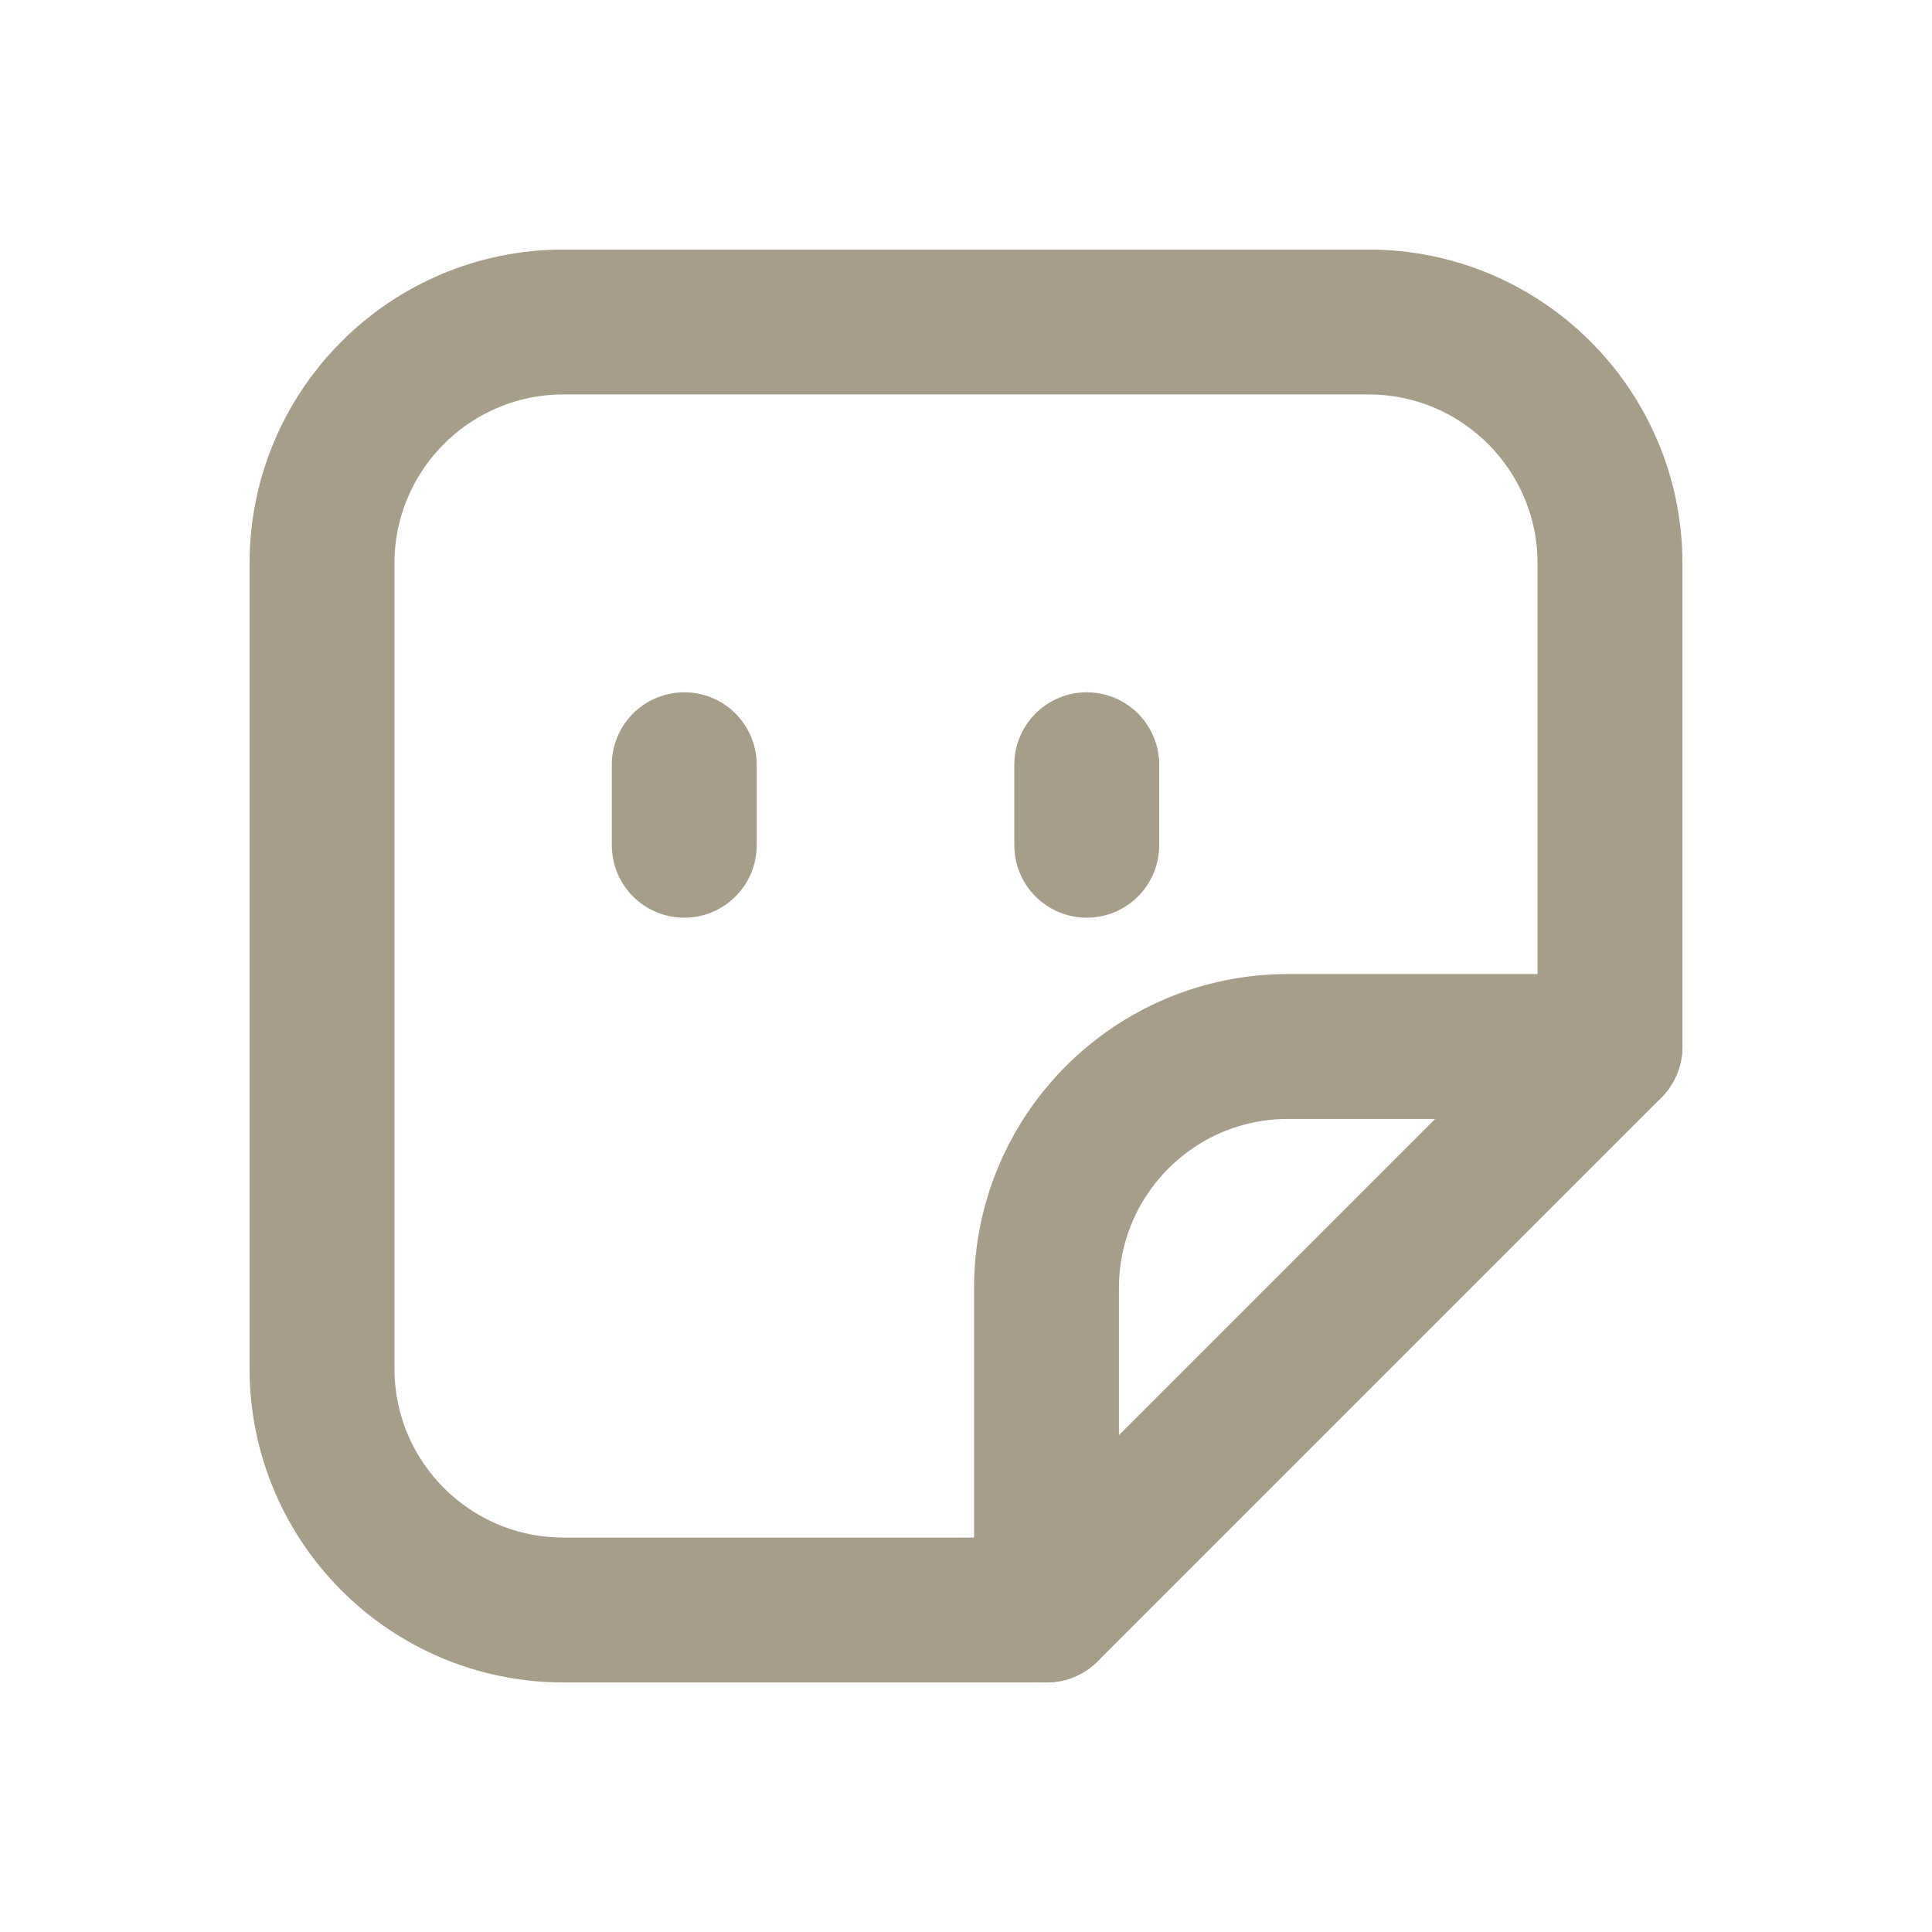
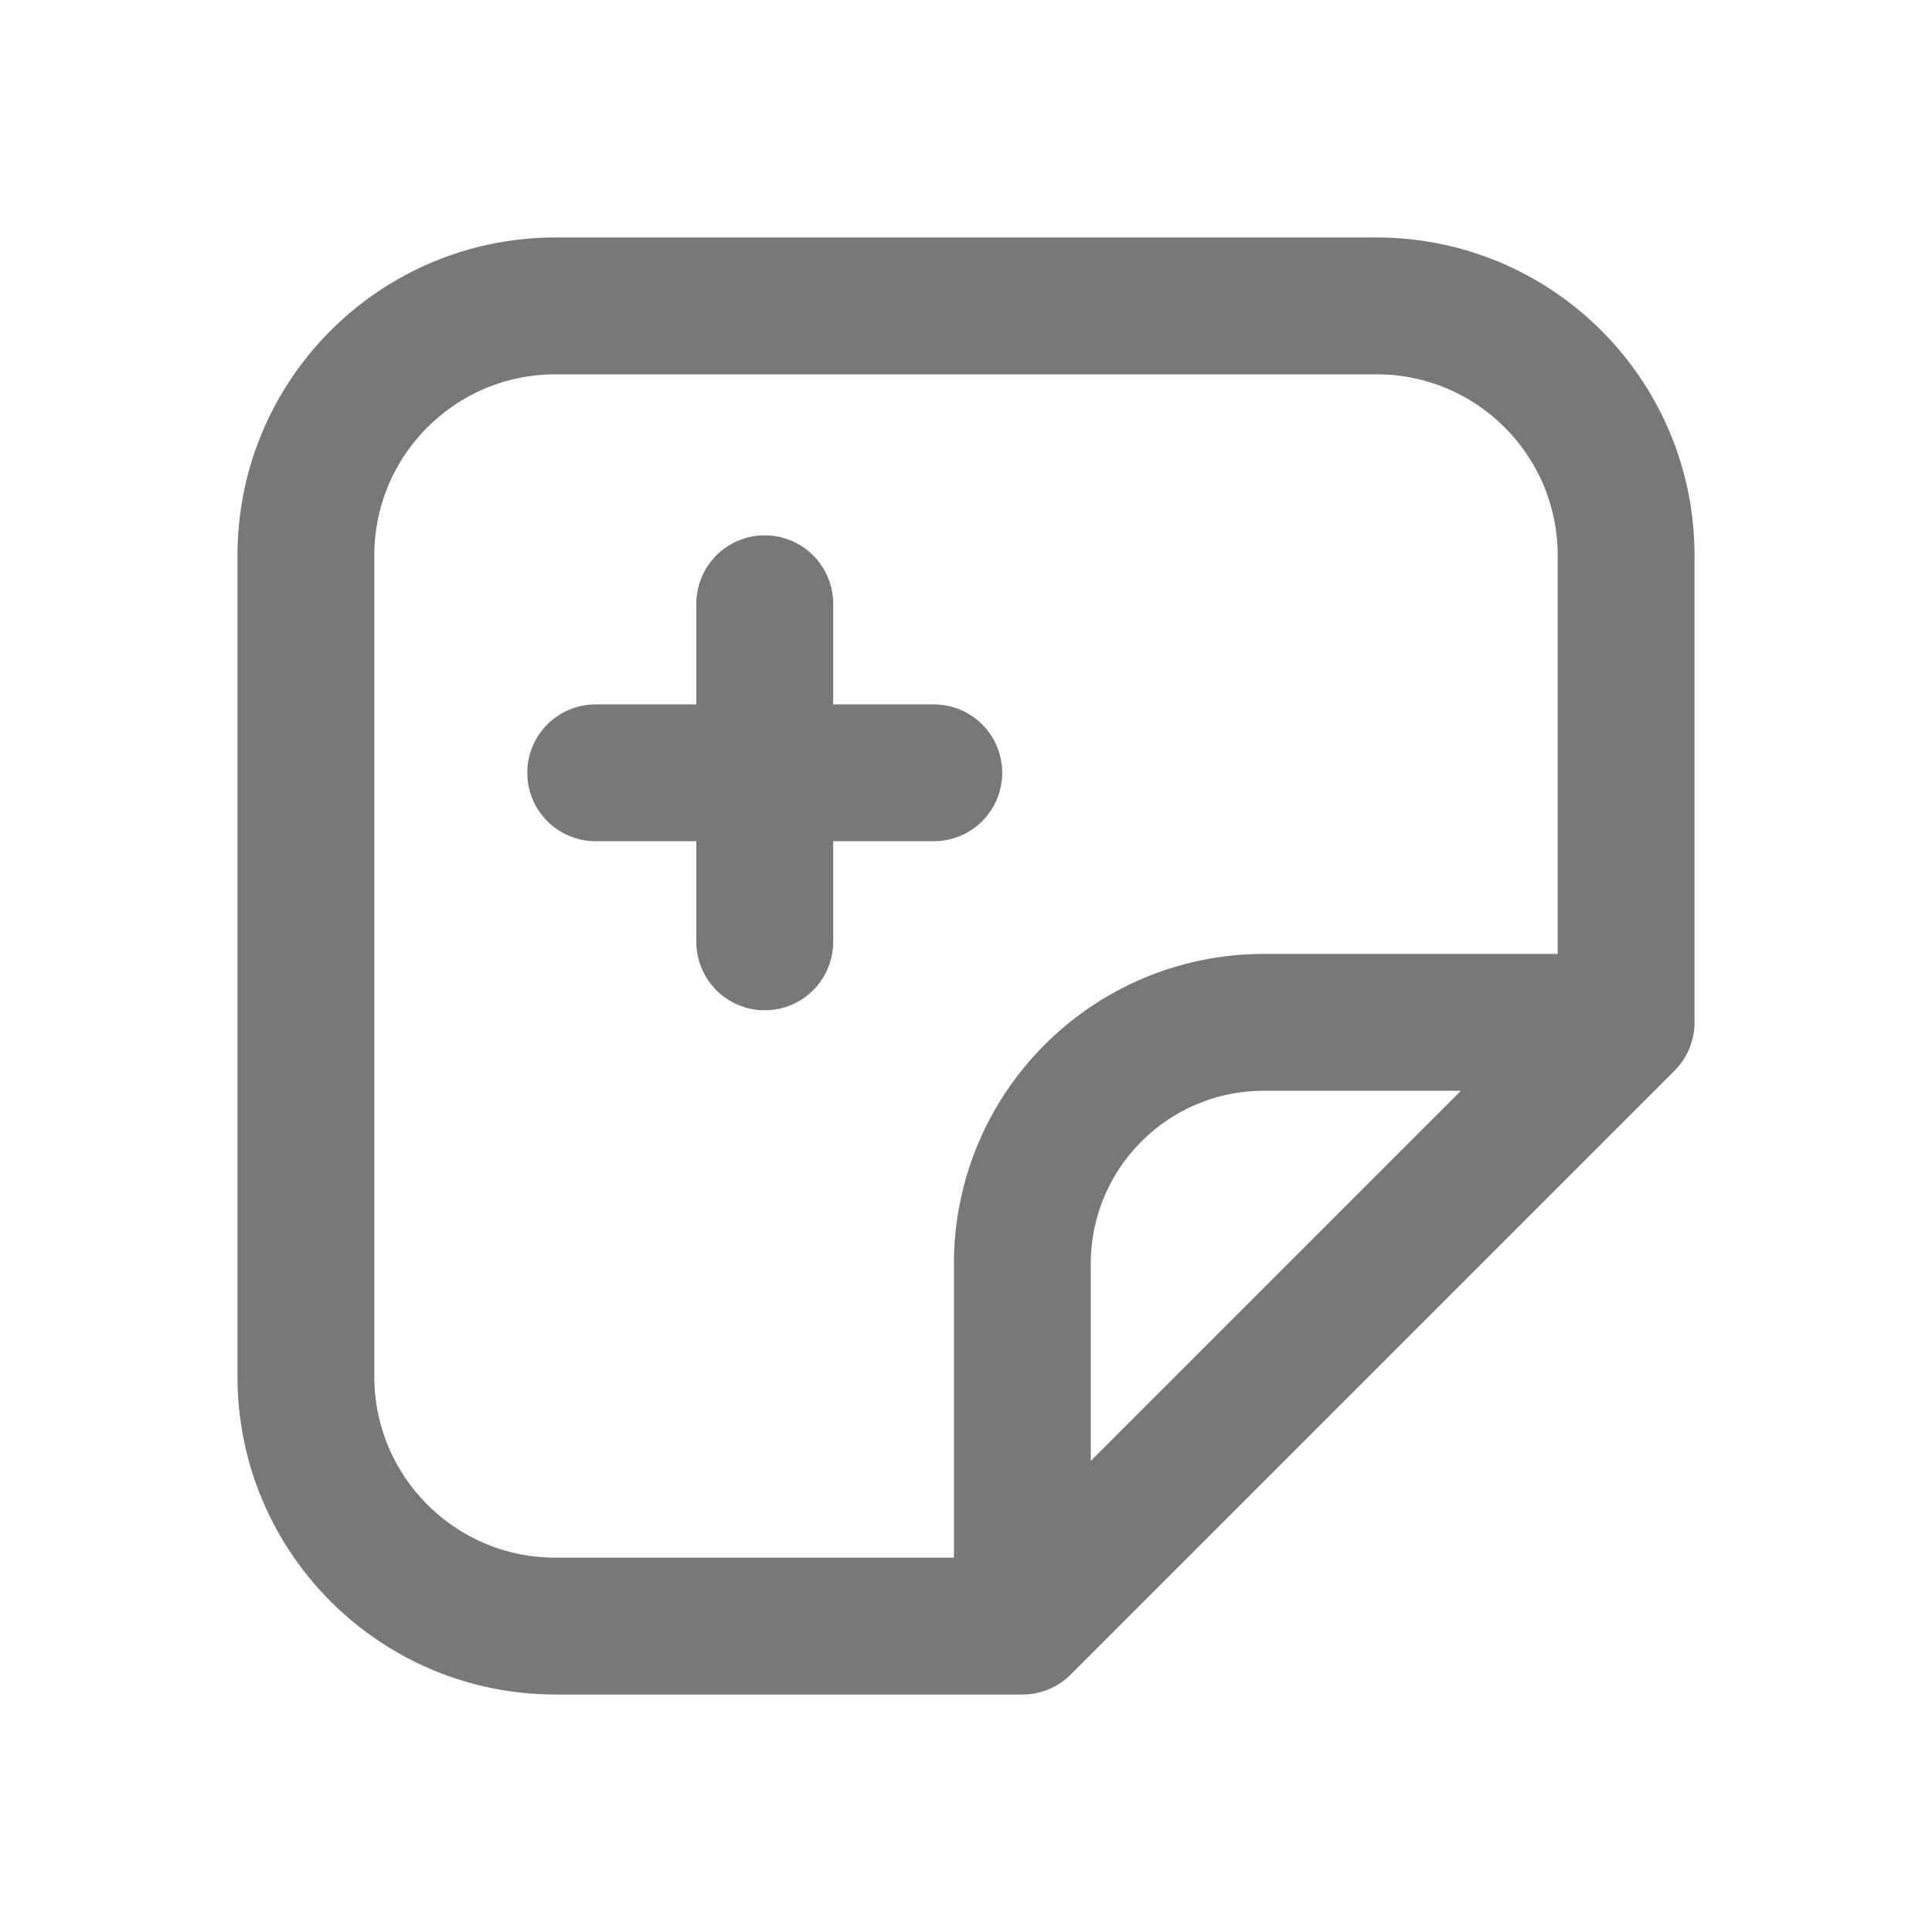
- <svg xmlns="http://www.w3.org/2000/svg" viewBox="0 0 24 24" fill="none" stroke="#A69E88" stroke-width="1.8" stroke-linecap="round" stroke-linejoin="round">
-   <path d="M20 13V7a3 3 0 0 0-3-3H7a3 3 0 0 0-3 3v10a3 3 0 0 0 3 3h6z" />
-   <path d="M20 13h-4a3 3 0 0 0-3 3v4" />
-   <path d="M8.5 9.5v1M13.5 9.5v1" />
+ <svg xmlns="http://www.w3.org/2000/svg" viewBox="0 0 24 24" fill="none" stroke="#787878" stroke-width="1.7" stroke-linecap="round" stroke-linejoin="round">
+   <path d="M20.2 12.7V6.9a3.1 3.1 0 0 0-3.1-3.1H6.9a3.1 3.1 0 0 0-3.1 3.1v10.2a3.1 3.1 0 0 0 3.1 3.1h5.8l7.5-7.5Zm0 0h-4.5a3 3 0 0 0-3 3v4.5" />
+   <path d="M9.5 7.5v4.2M7.4 9.6h4.2" />
</svg>
